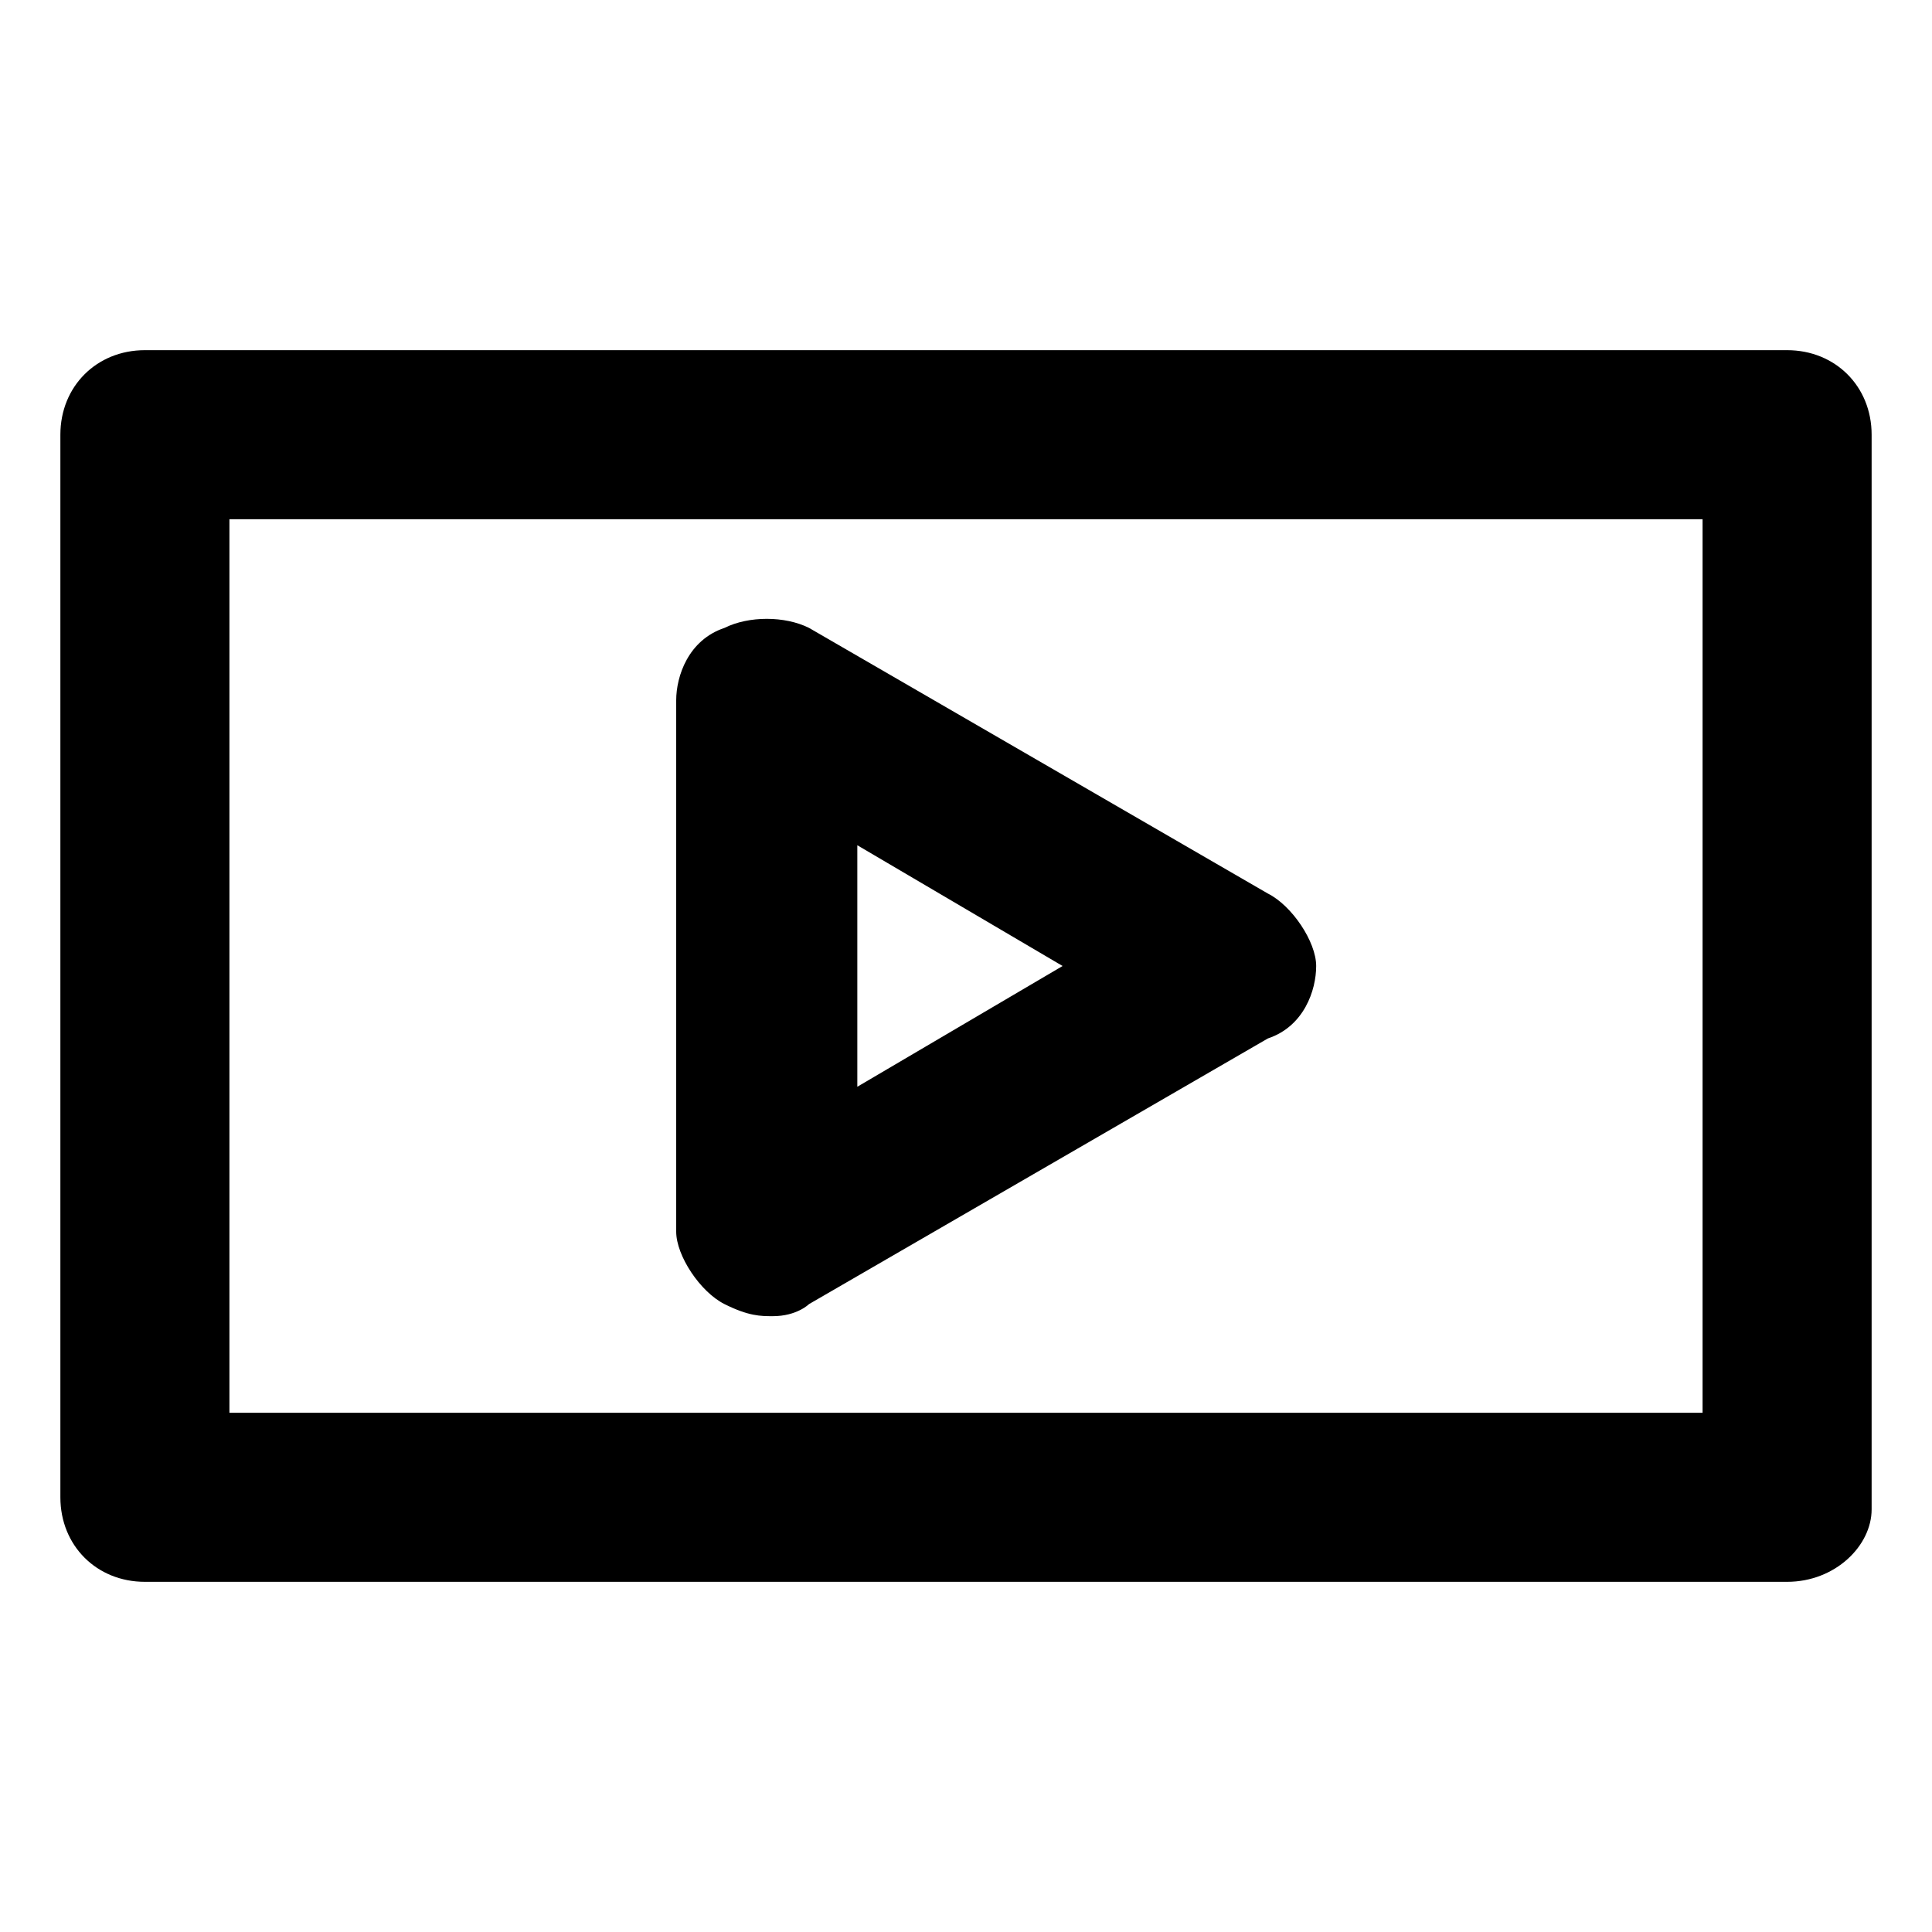
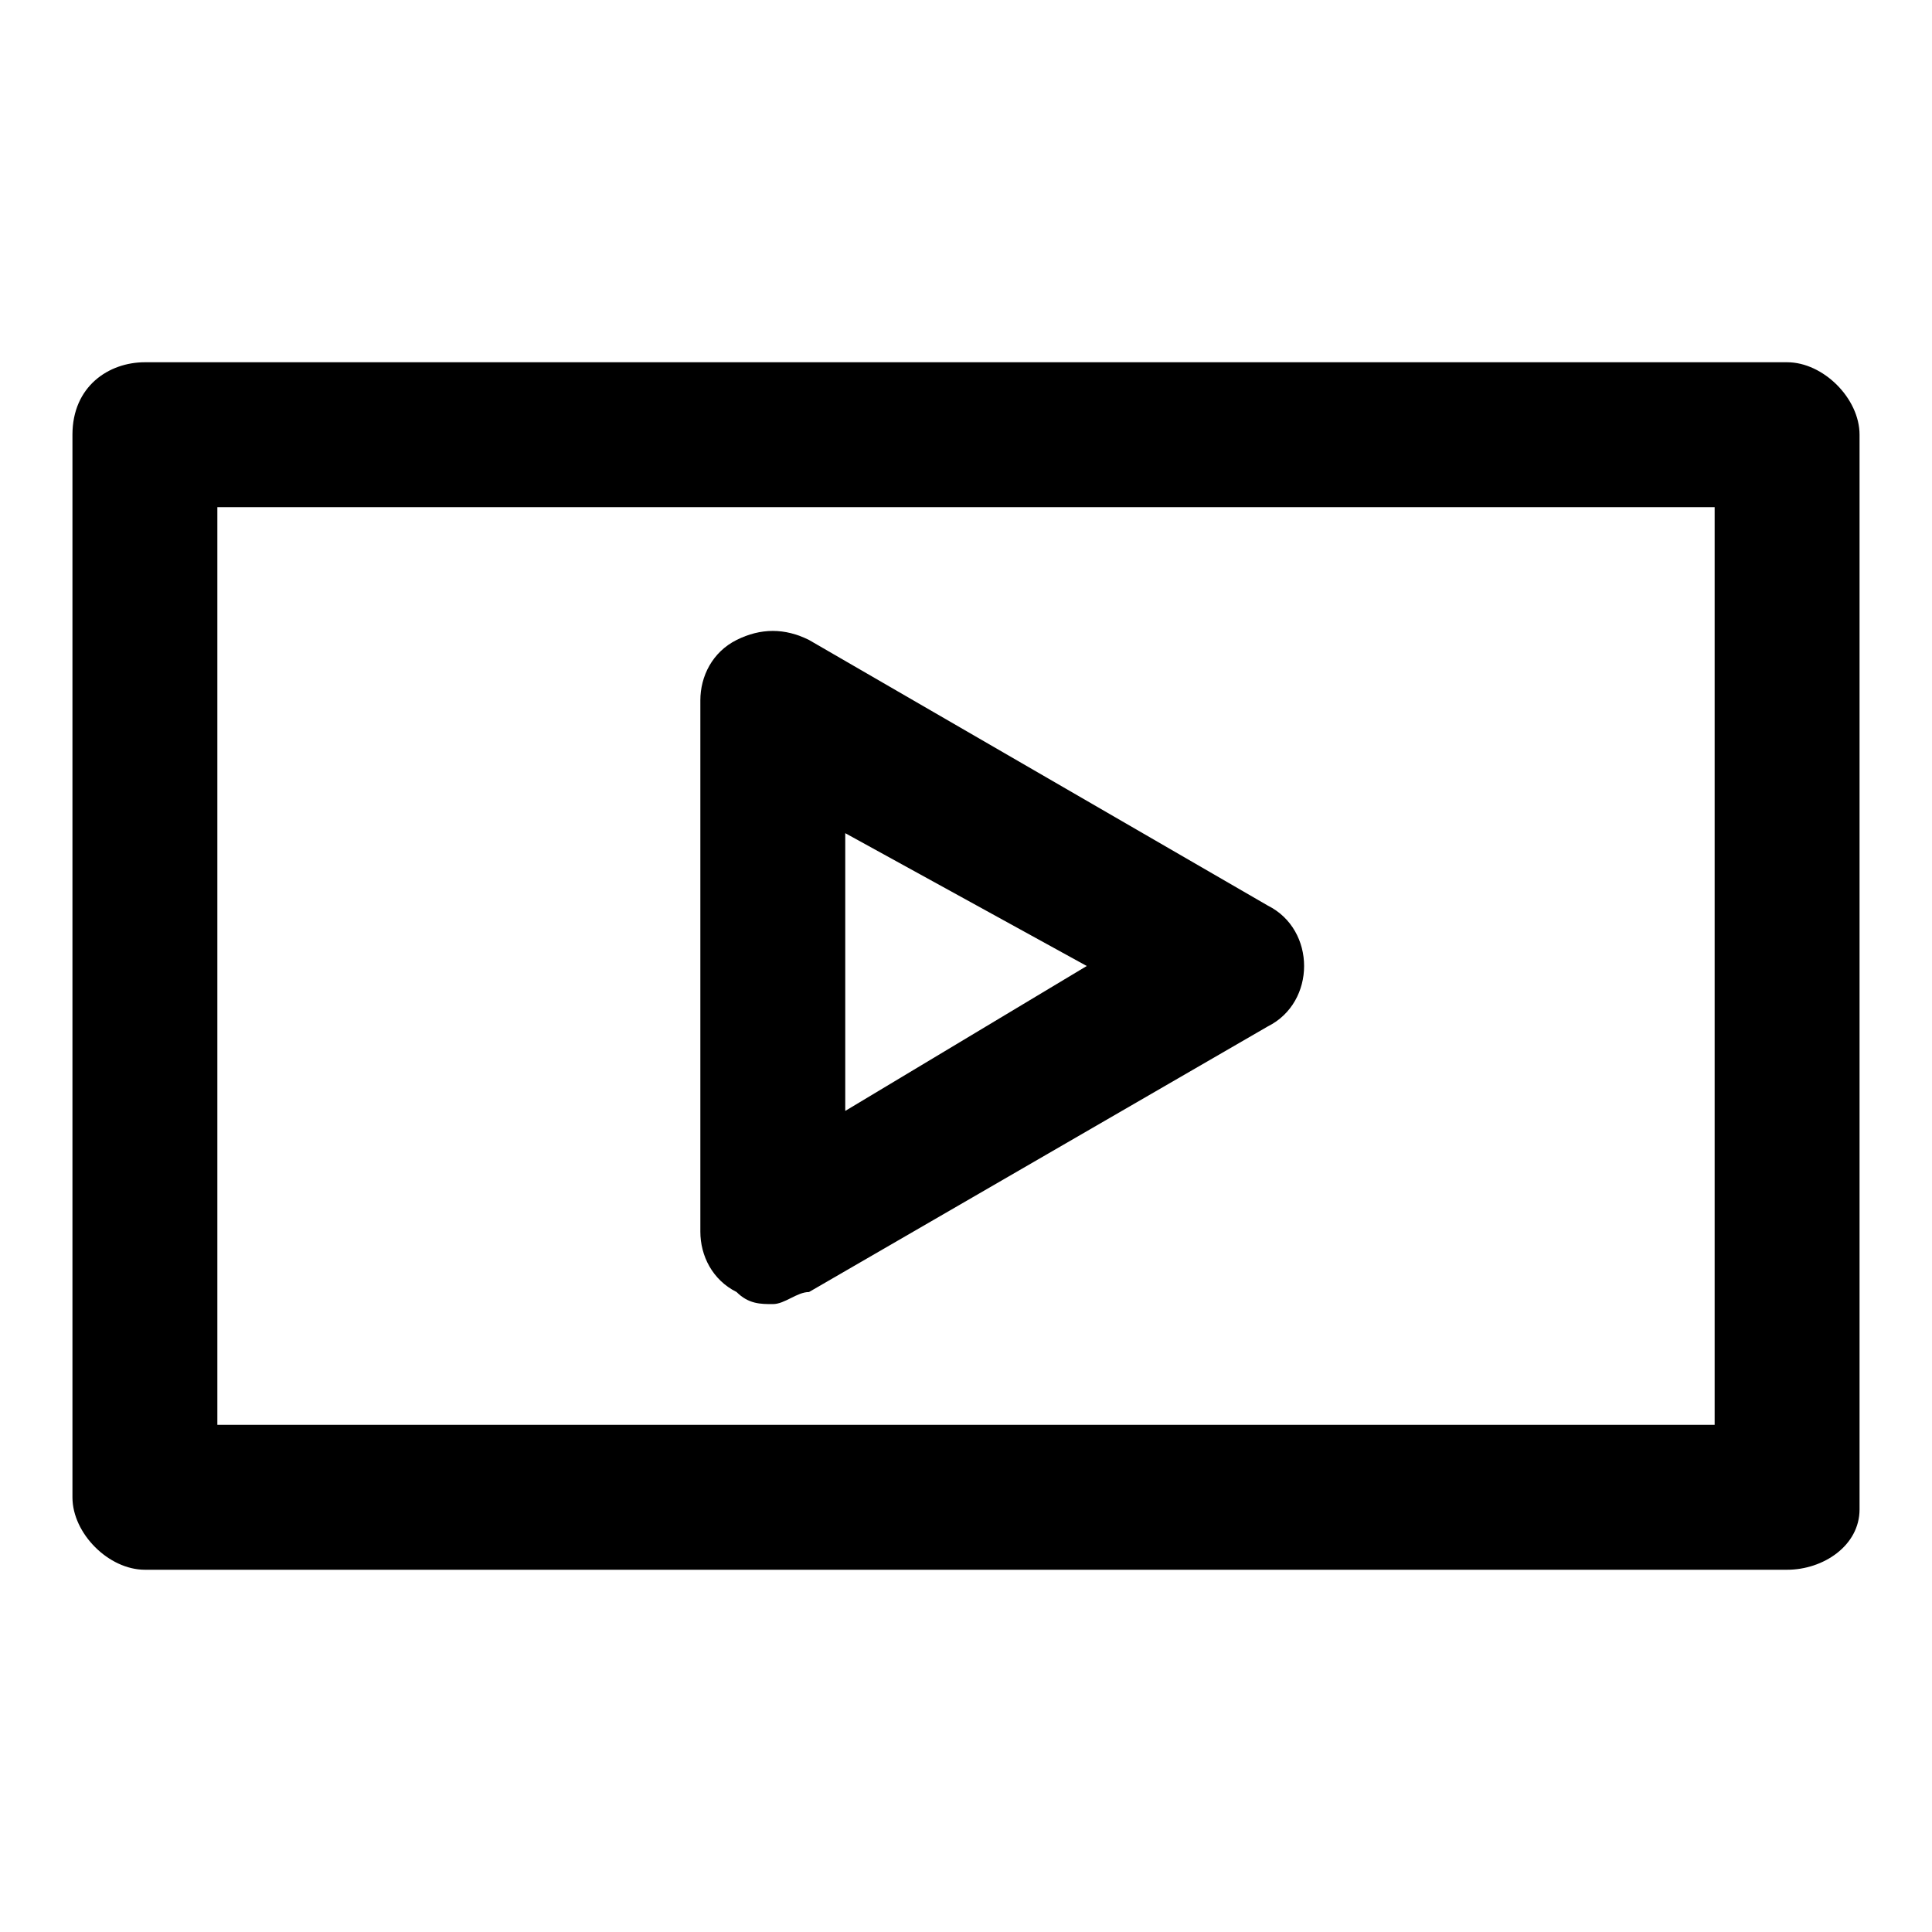
<svg xmlns="http://www.w3.org/2000/svg" version="1.1" id="Layer_1" x="0px" y="0px" viewBox="0 0 16 16" style="enable-background:new 0 0 16 16;" xml:space="preserve">
  <g>
-     <path d="M14.8,13.1H1.2c-0.4,0-0.7-0.3-0.7-0.7V3.6c0-0.4,0.3-0.7,0.7-0.7h13.6c0.4,0,0.7,0.3,0.7,0.7v8.9   C15.5,12.8,15.2,13.1,14.8,13.1z M1.9,11.7h12.2V4.3H1.9V11.7z" />
+     <path d="M14.8,13H1.2c-0.3,0-0.6-0.3-0.6-0.6V3.6C0.6,3.2,0.9,3,1.2,3h13.6c0.3,0,0.6,0.3,0.6,0.6v8.9C15.4,12.8,15.1,13,14.8,13z    M1.8,11.8h12.4V4.2H1.8V11.8z" />
  </g>
  <g>
-     <path d="M6.4,10.9c-0.1,0-0.2,0-0.4-0.1c-0.2-0.1-0.4-0.4-0.4-0.6V5.8c0-0.2,0.1-0.5,0.4-0.6c0.2-0.1,0.5-0.1,0.7,0l3.8,2.2   c0.2,0.1,0.4,0.4,0.4,0.6s-0.1,0.5-0.4,0.6l-3.8,2.2C6.7,10.8,6.6,10.9,6.4,10.9z M7.1,7V9l1.7-1L7.1,7z" />
+     <path d="M6.4,10.8c-0.1,0-0.2,0-0.3-0.1c-0.2-0.1-0.3-0.3-0.3-0.5V5.8c0-0.2,0.1-0.4,0.3-0.5c0.2-0.1,0.4-0.1,0.6,0l3.8,2.2   c0.2,0.1,0.3,0.3,0.3,0.5s-0.1,0.4-0.3,0.5l-3.8,2.2C6.6,10.7,6.5,10.8,6.4,10.8z M7,6.9v2.3L9,8L7,6.9z" />
  </g>
</svg>
